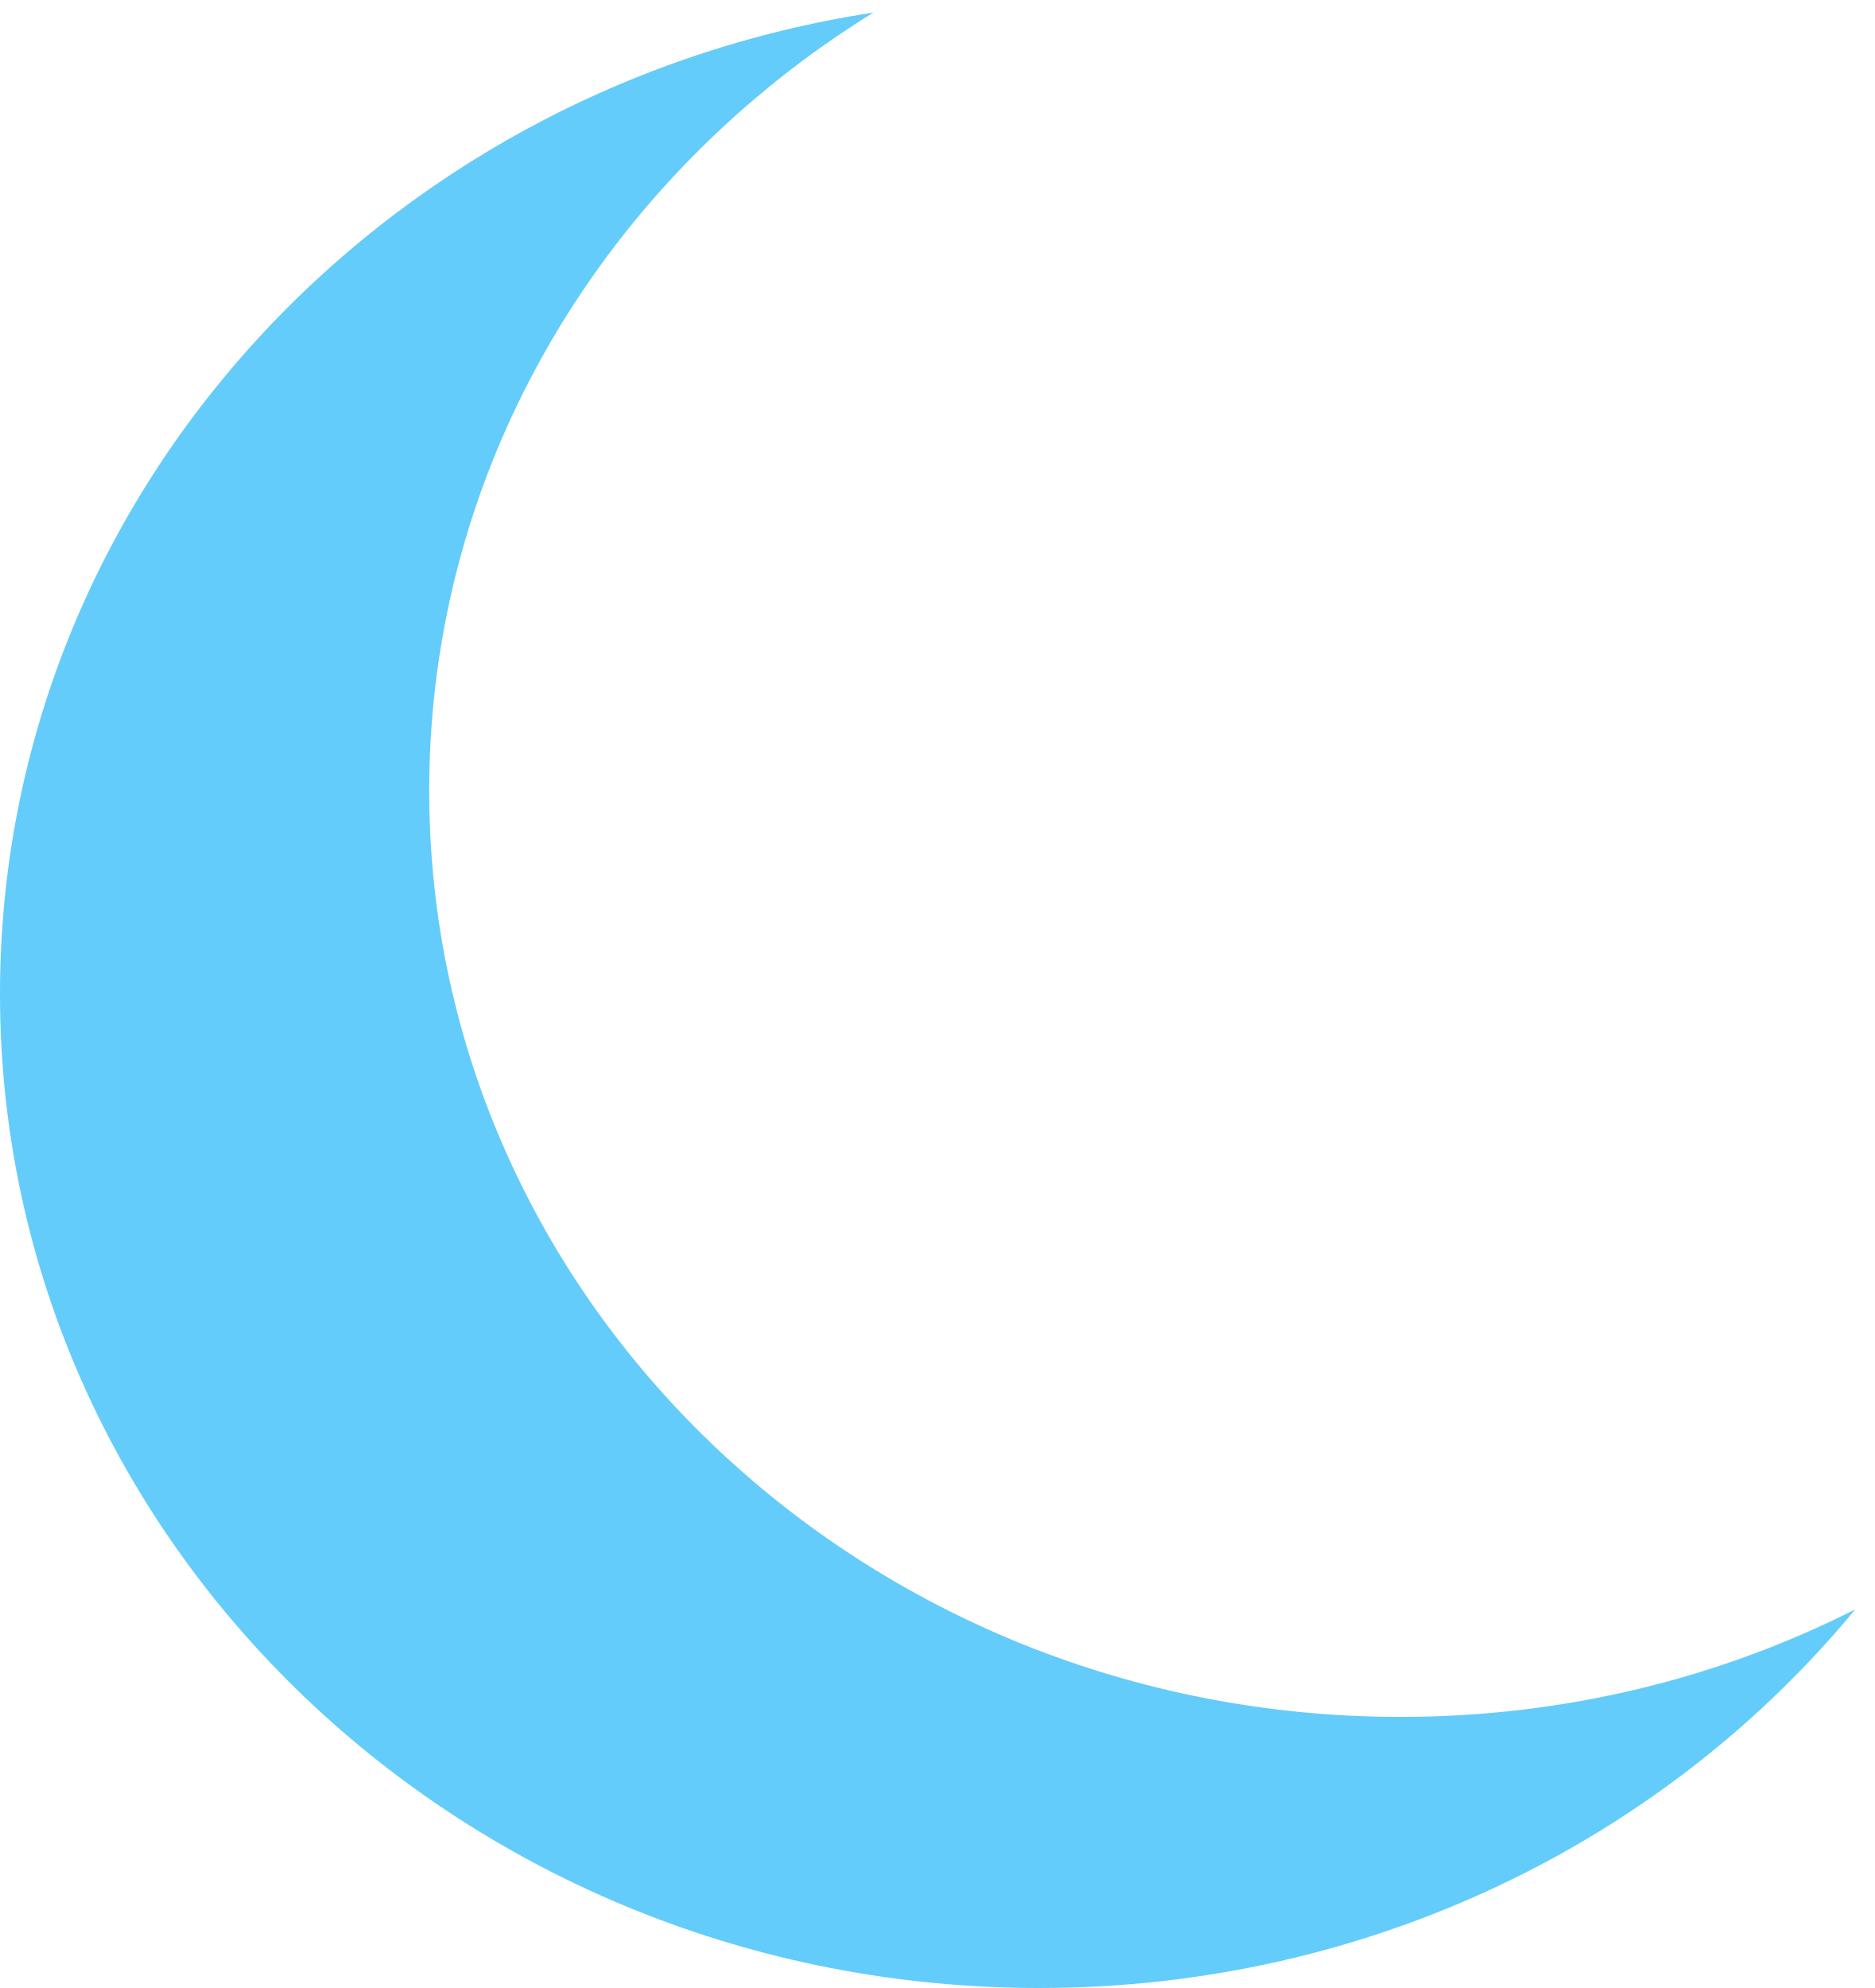
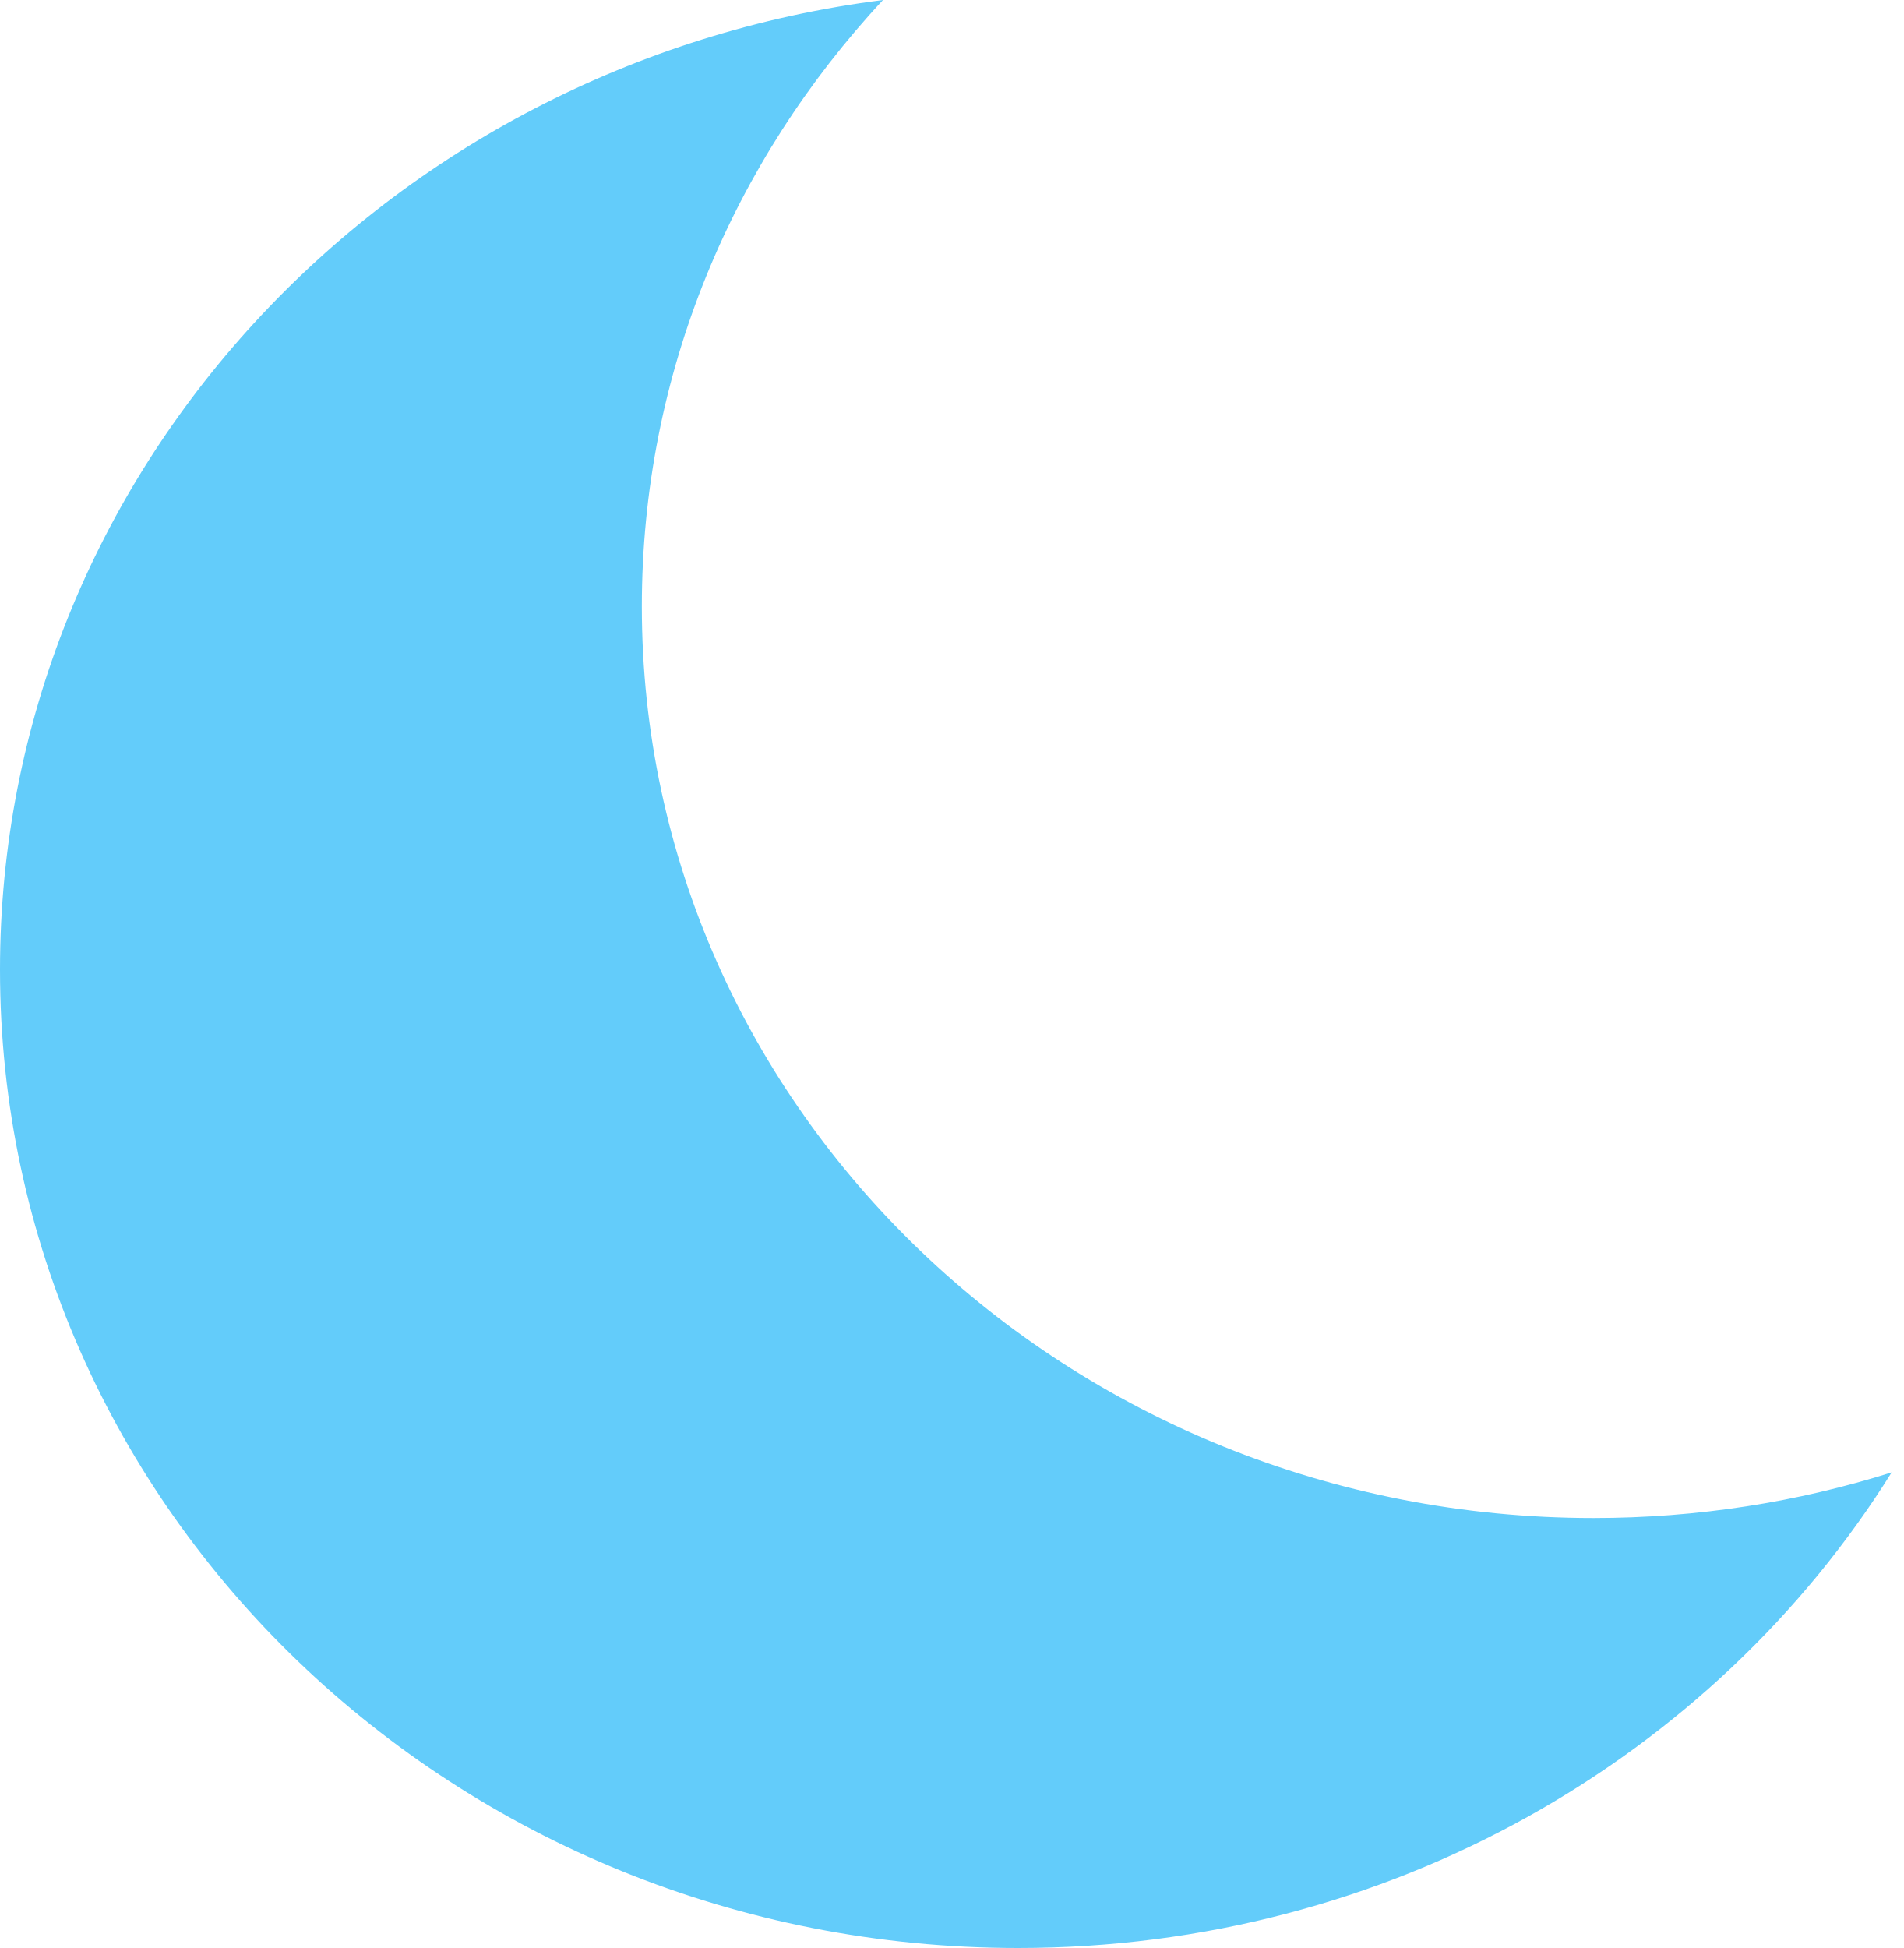
- <svg xmlns="http://www.w3.org/2000/svg" width="83" height="88" viewBox="0 0 83 88" fill="none">
-   <path fill-rule="evenodd" clip-rule="evenodd" d="M82.126 71.241C76.121 74.279 69.272 76 62 76C38.252 76 19 57.644 19 35C19 20.558 26.831 7.86 38.665 0.556C16.746 3.916 0 22.087 0 44C0 68.3 20.595 88 46 88C60.651 88 73.702 81.448 82.126 71.241Z" fill="#63CCFA" />
+ <svg xmlns="http://www.w3.org/2000/svg" width="86" height="88" viewBox="0 0 86 88" fill="none">
+   <path fill-rule="evenodd" clip-rule="evenodd" d="M85.471 66.515C81.234 67.852 76.705 68.576 72 68.576C48.252 68.576 29 50.139 29 27.396C29 16.877 33.119 7.279 39.896 3.96379e-05C17.376 2.868 0 21.388 0 43.807C0 68.214 20.595 88 46 88C62.763 88 77.431 79.386 85.471 66.515Z" fill="#63CCFA" />
</svg>
